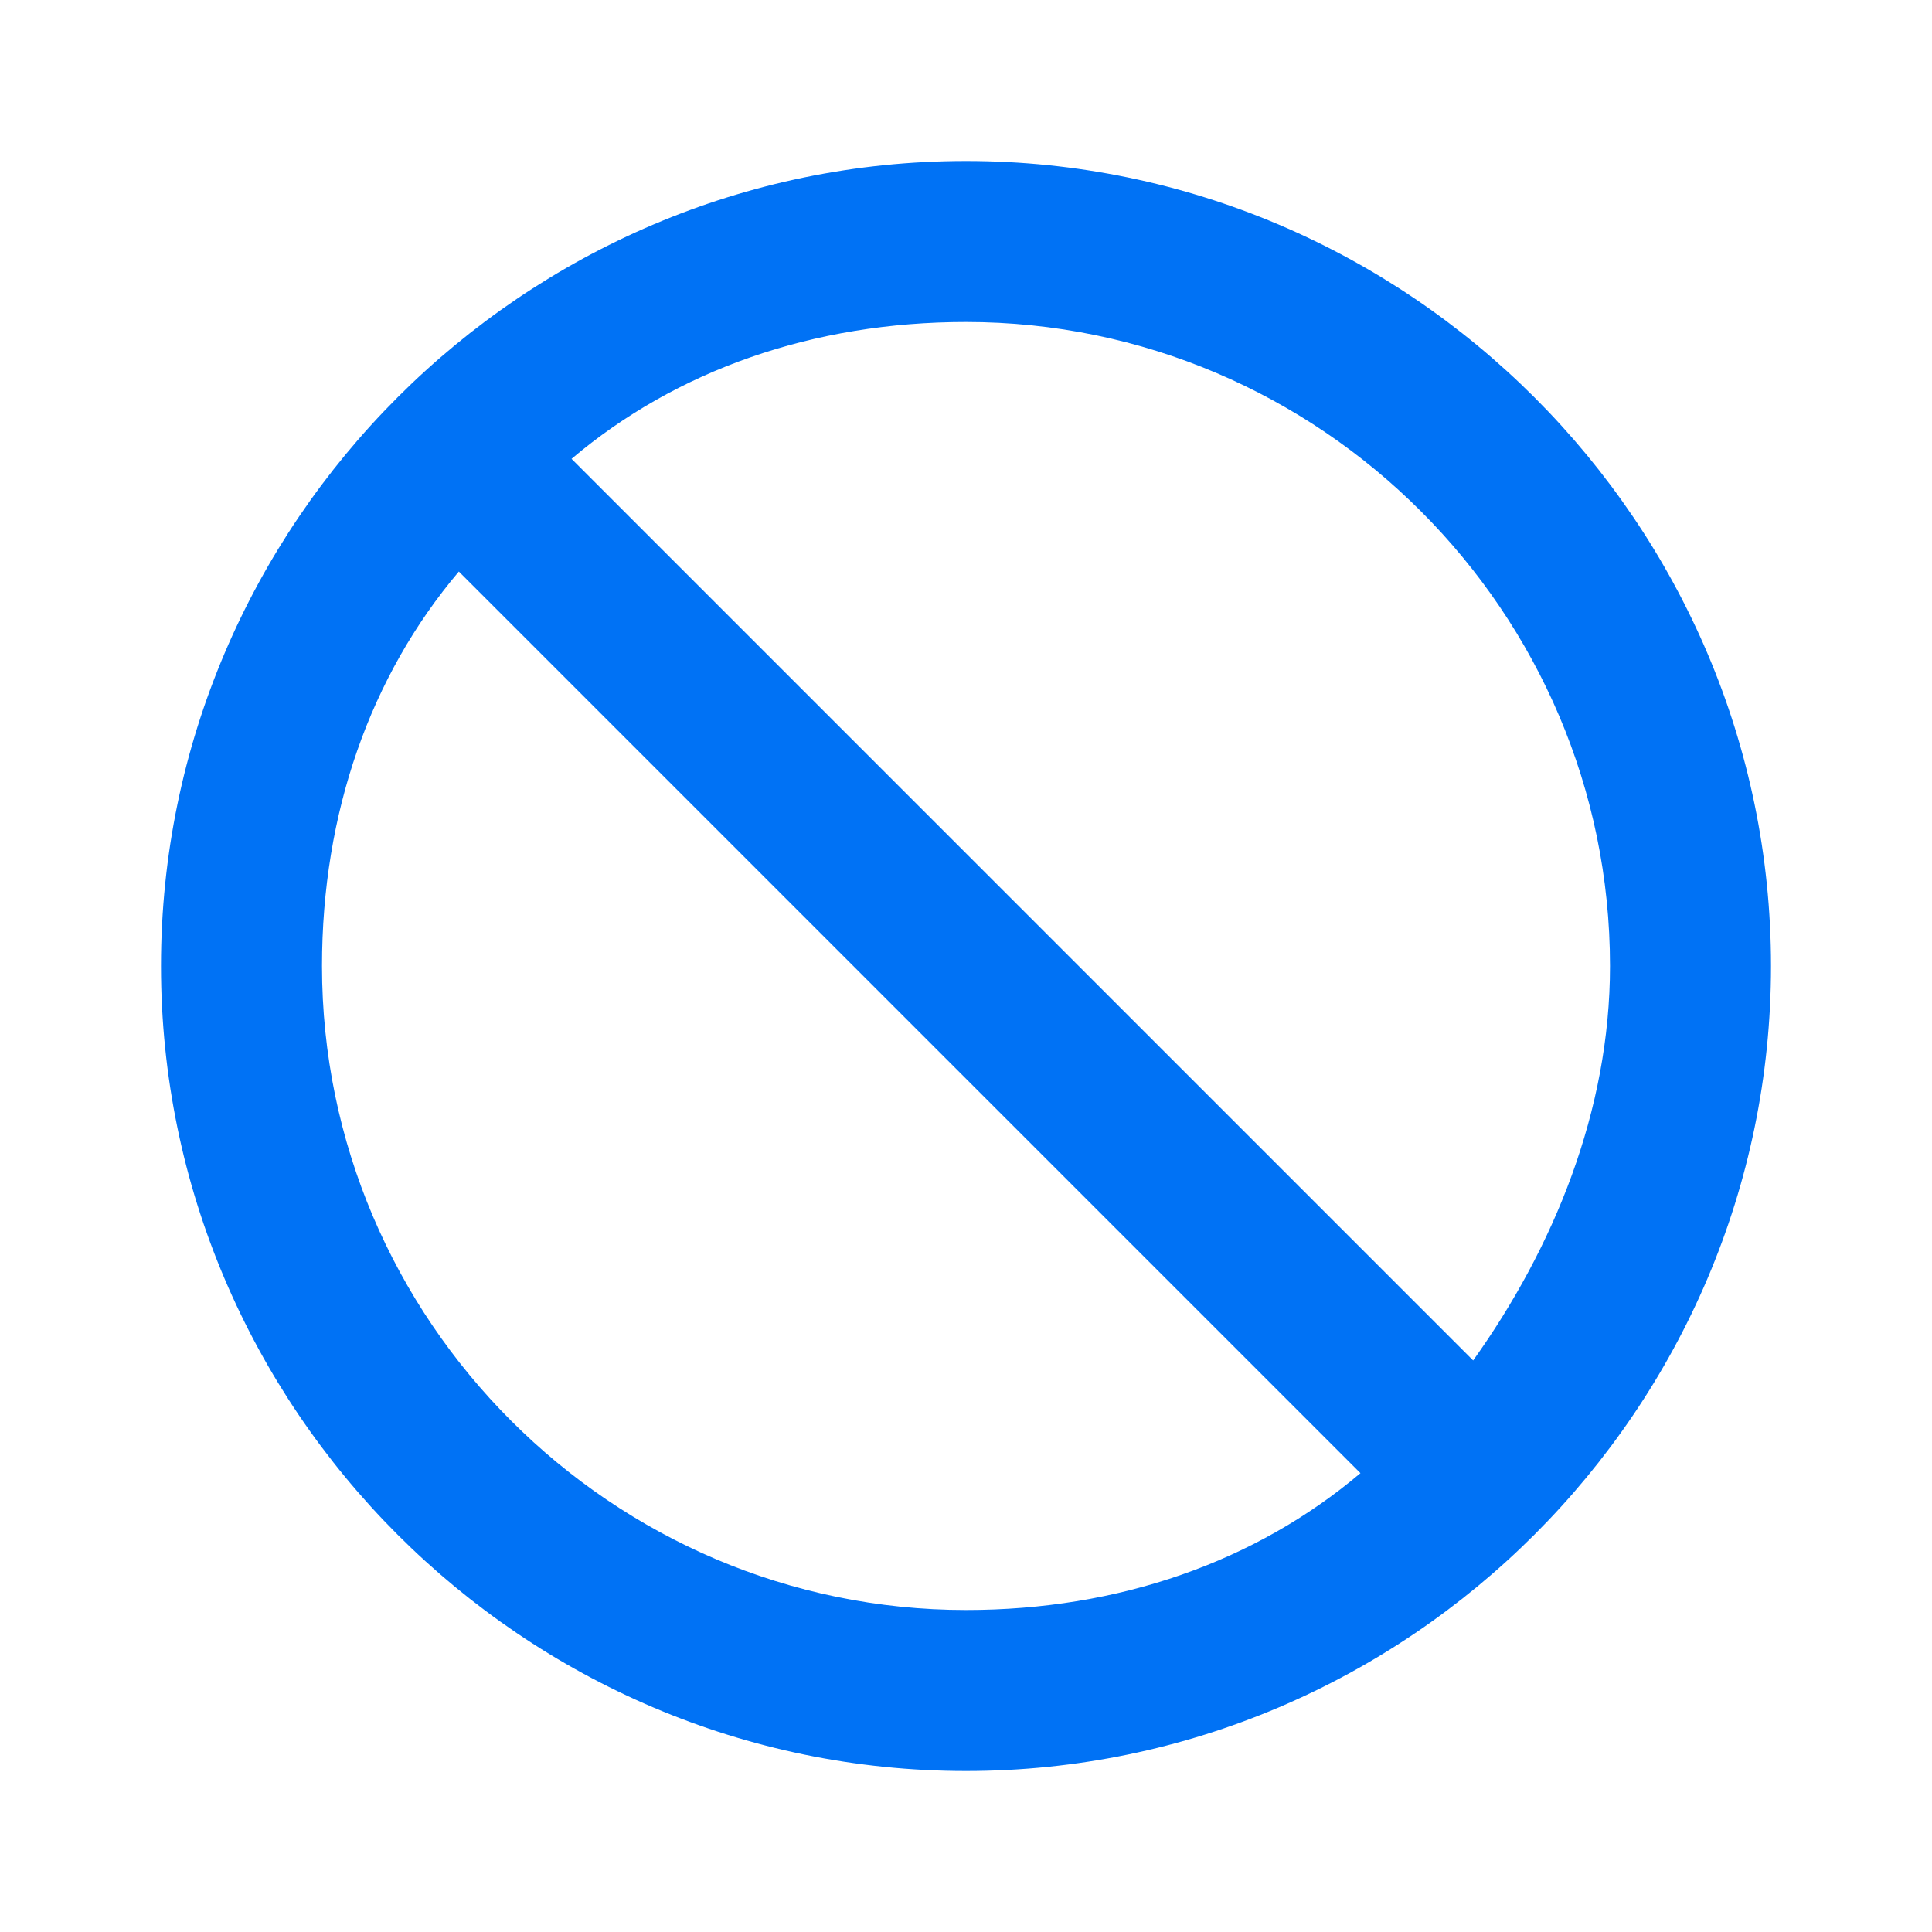
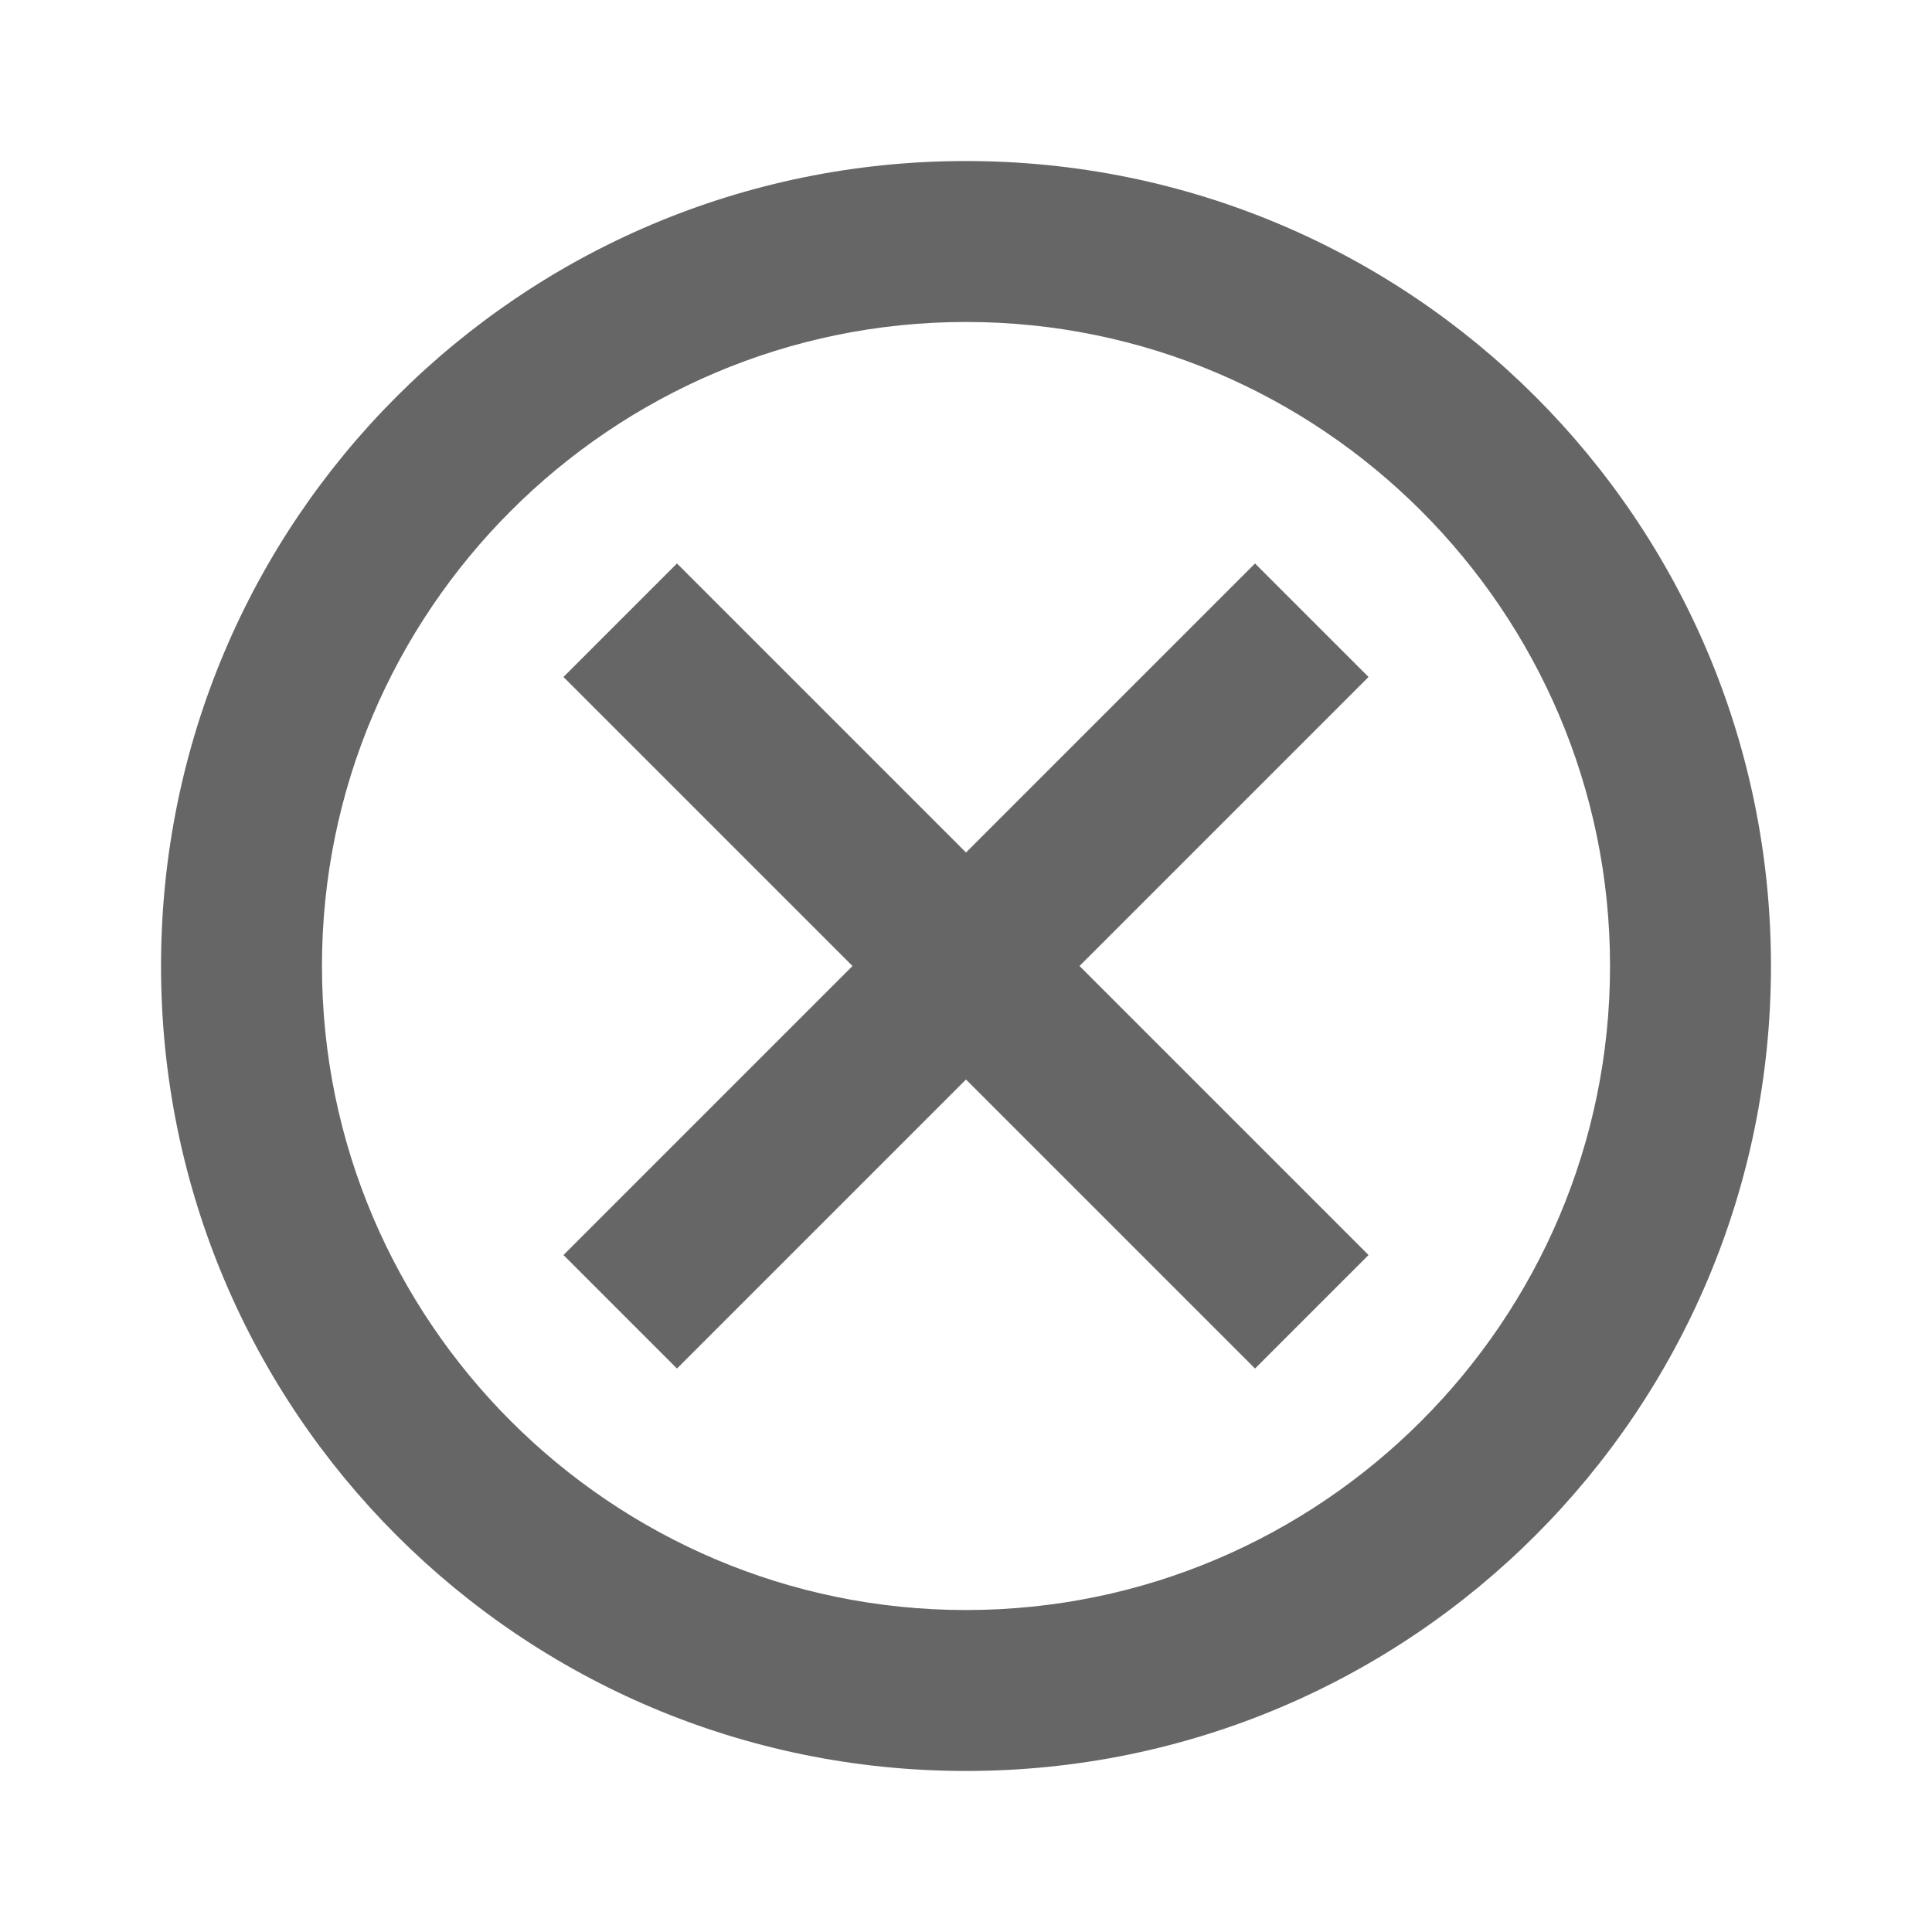
- <svg xmlns="http://www.w3.org/2000/svg" width="24" height="24" viewBox="0 0 24 24" fill="none">
-   <path d="M12 2C17.5 2 22 6.5 22 12C22 17.5 17.5 22 12 22C6.5 22 2 17.5 2 12C2 6.5 6.5 2 12 2ZM12 4C10.1 4 8.4 4.6 7.1 5.7L18.3 16.9C19.3 15.5 20 13.8 20 12C20 7.6 16.4 4 12 4ZM16.9 18.3L5.7 7.1C4.6 8.4 4 10.1 4 12C4 16.4 7.6 20 12 20C13.9 20 15.6 19.4 16.9 18.3Z" fill="#0072F5" />
+ <svg xmlns="http://www.w3.org/2000/svg" width="20" height="20" viewBox="0 0 20 20" fill="none">
+   <path id="Vector" d="M10 1.667C5.392 1.667 1.667 5.392 1.667 10C1.667 14.608 5.392 18.333 10 18.333C14.608 18.333 18.333 14.608 18.333 10C18.333 5.392 14.608 1.667 10 1.667ZM10 16.667C6.325 16.667 3.333 13.675 3.333 10C3.333 6.325 6.325 3.333 10 3.333C13.675 3.333 16.667 6.325 16.667 10C16.667 13.675 13.675 16.667 10 16.667ZM12.992 5.833L10 8.825L7.008 5.833L5.833 7.008L8.825 10L5.833 12.992L7.008 14.167L10 11.175L12.992 14.167L14.167 12.992L11.175 10L14.167 7.008L12.992 5.833Z" fill="#666666" />
</svg>
